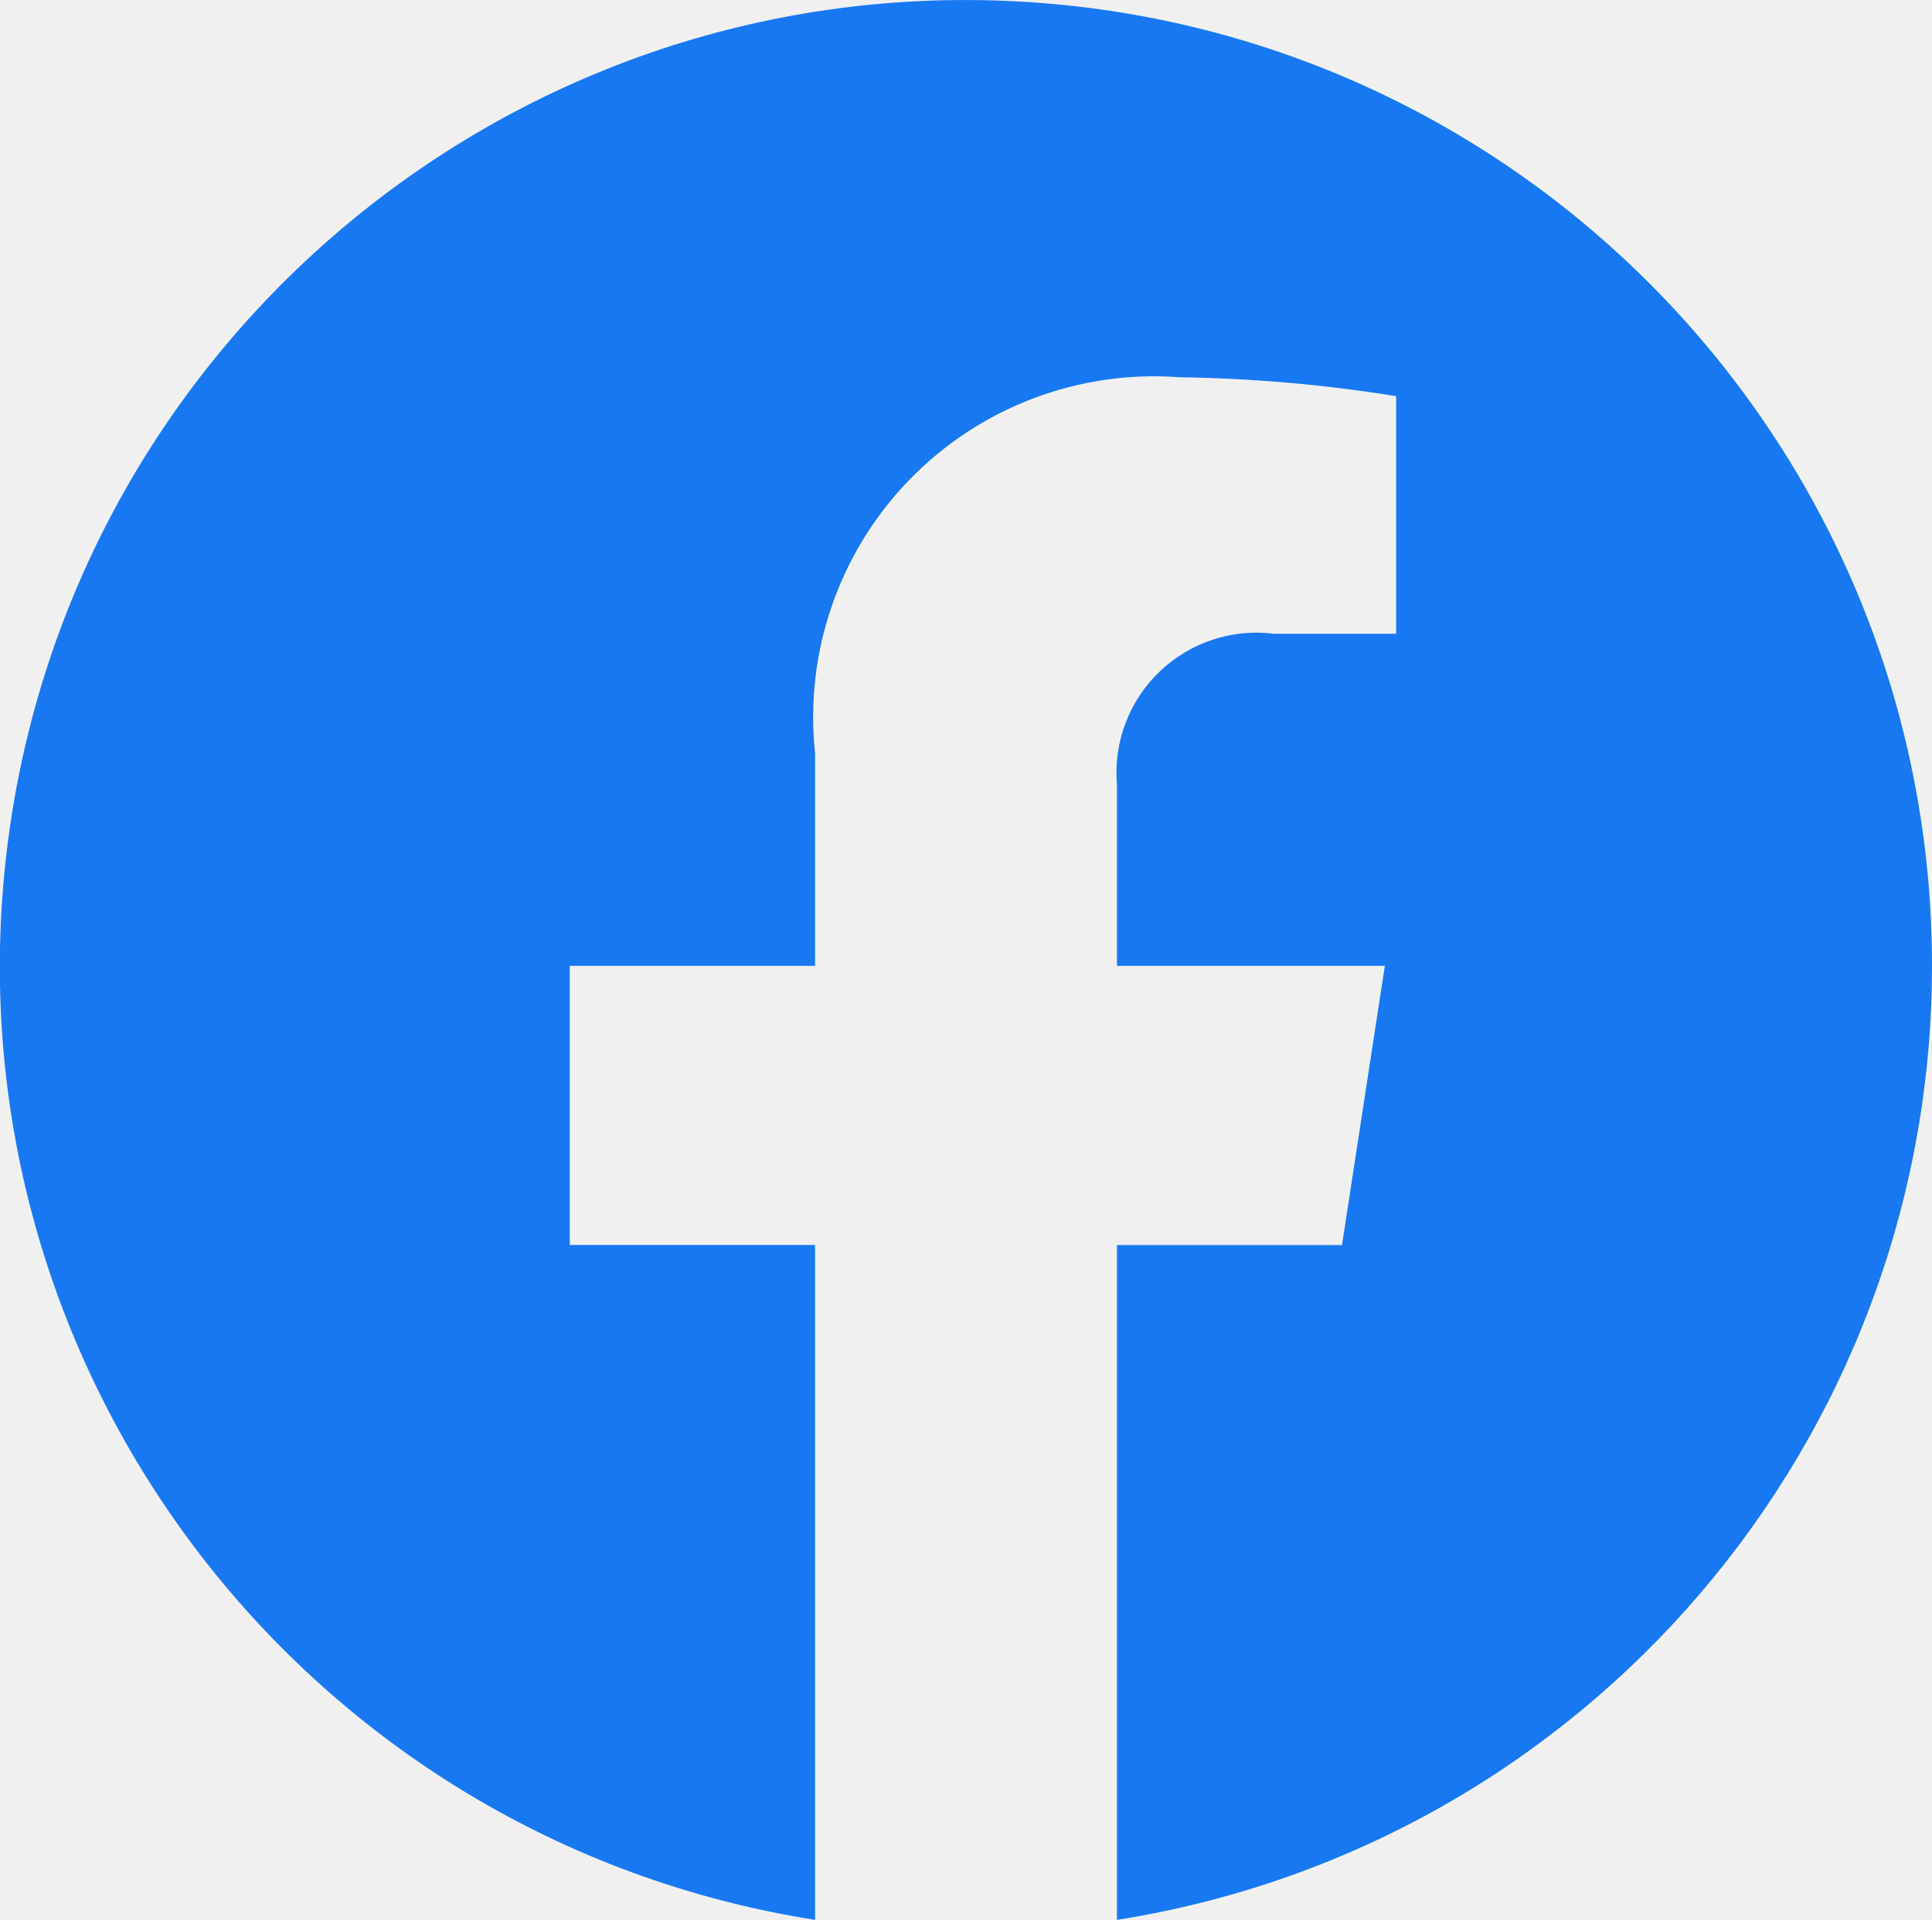
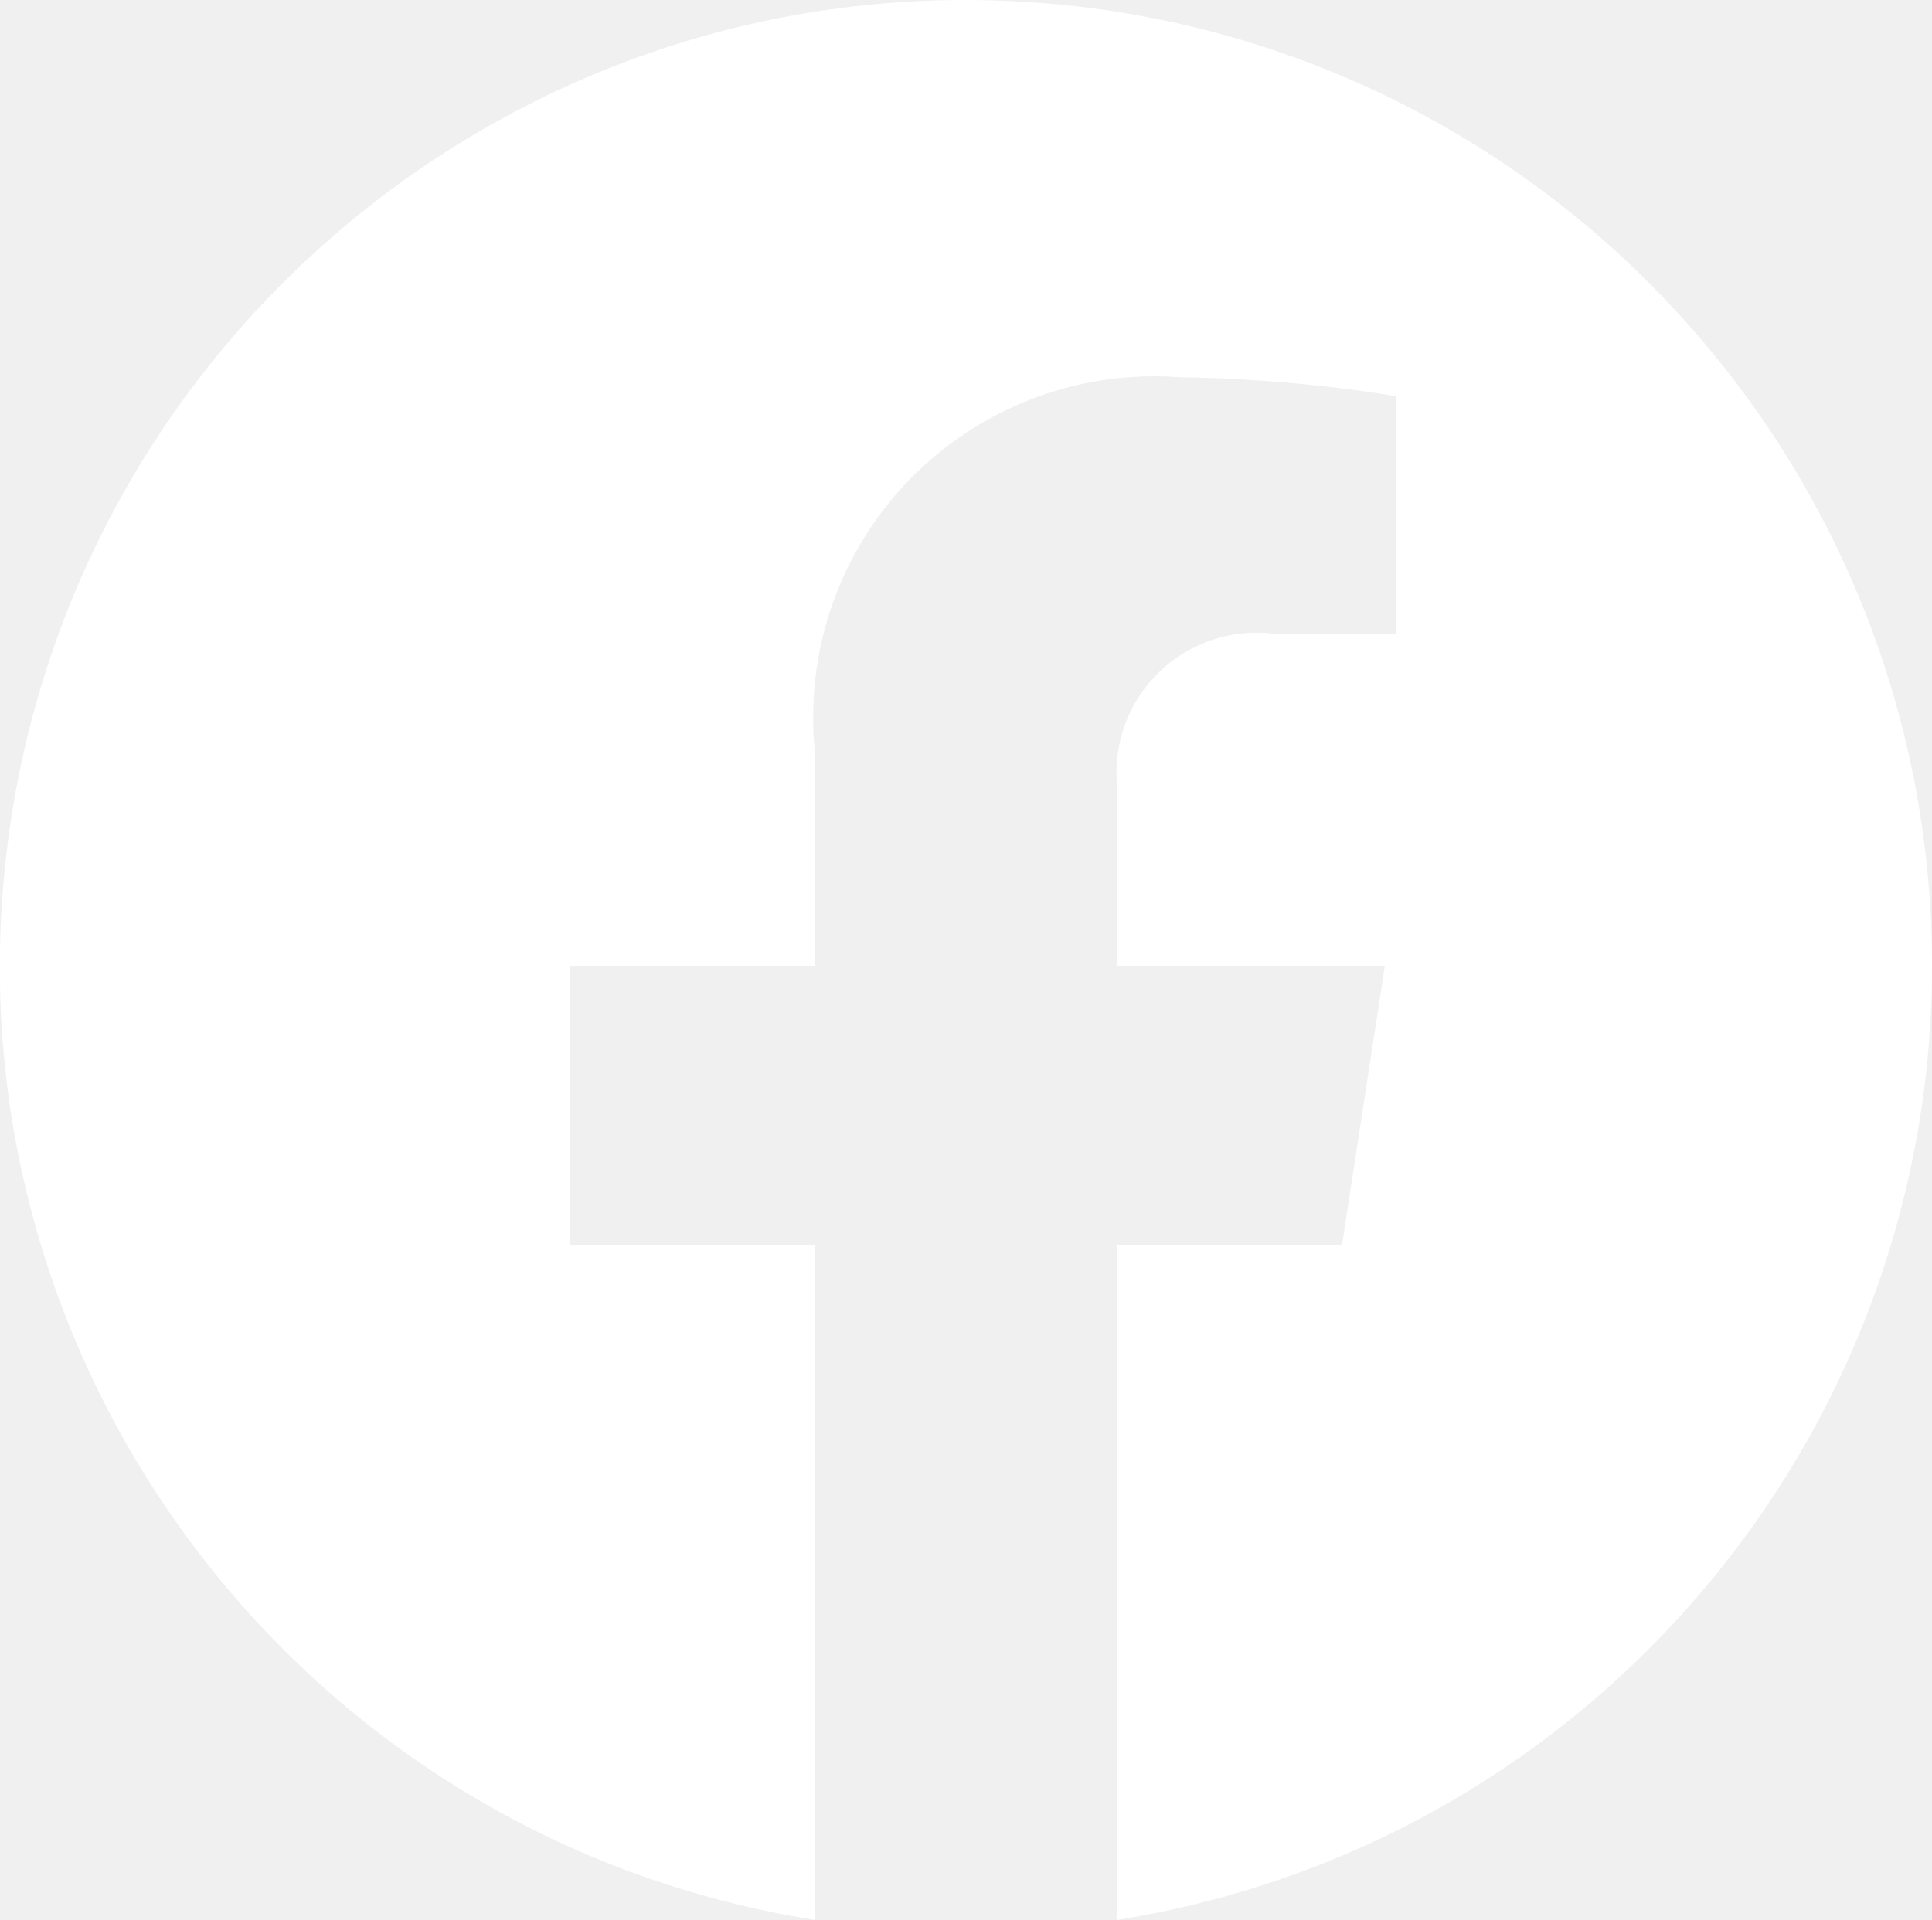
<svg xmlns="http://www.w3.org/2000/svg" width="19.307" height="19.19" viewBox="0 0 19.307 19.19">
-   <path id="Icon_simple-facebook" data-name="Icon simple-facebook" d="M19.307,9.654A9.654,9.654,0,1,0,8.145,19.19V12.444H5.694V9.654H8.145V7.527a3.407,3.407,0,0,1,3.646-3.756,14.846,14.846,0,0,1,2.161.189V6.335H12.735a1.4,1.4,0,0,0-1.573,1.508V9.654h2.677l-.428,2.791H11.162V19.19A9.656,9.656,0,0,0,19.307,9.654Z" fill="#1878f2" />
+   <path id="Icon_simple-facebook" data-name="Icon simple-facebook" d="M19.307,9.654A9.654,9.654,0,1,0,8.145,19.19V12.444H5.694V9.654H8.145V7.527a3.407,3.407,0,0,1,3.646-3.756,14.846,14.846,0,0,1,2.161.189V6.335H12.735a1.4,1.4,0,0,0-1.573,1.508V9.654h2.677l-.428,2.791H11.162V19.19A9.656,9.656,0,0,0,19.307,9.654Z" fill="white" />
</svg>
